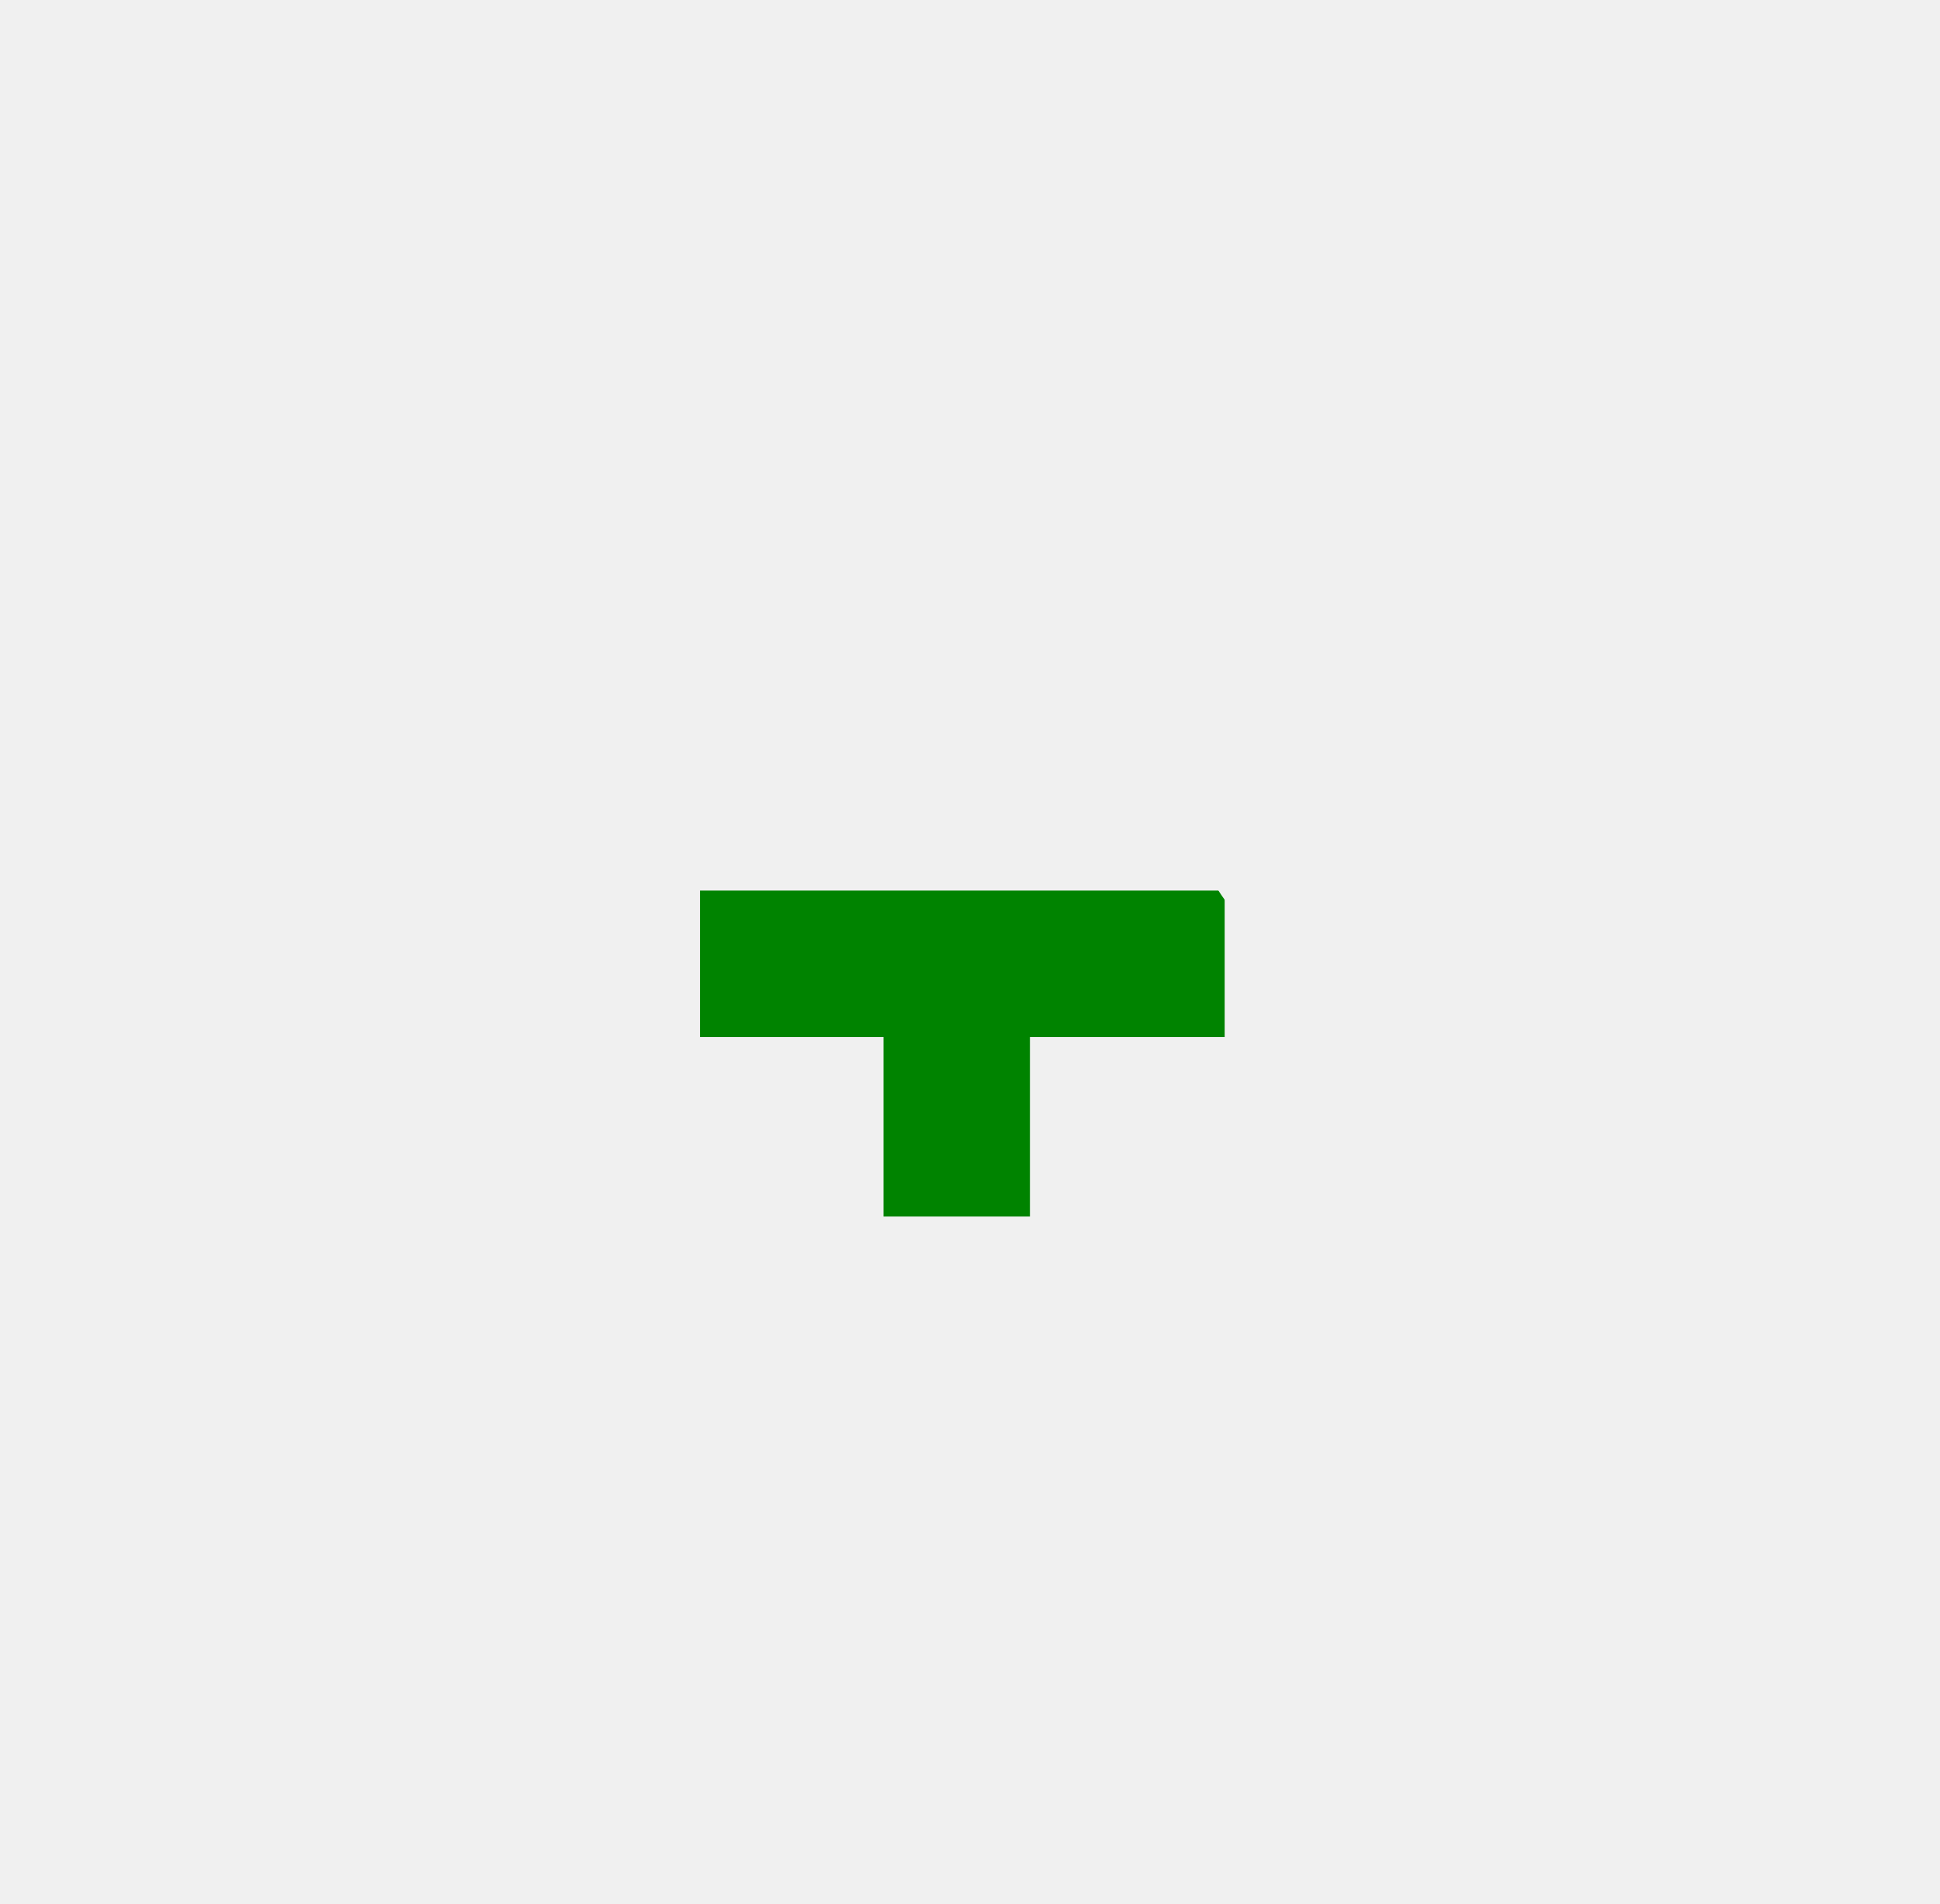
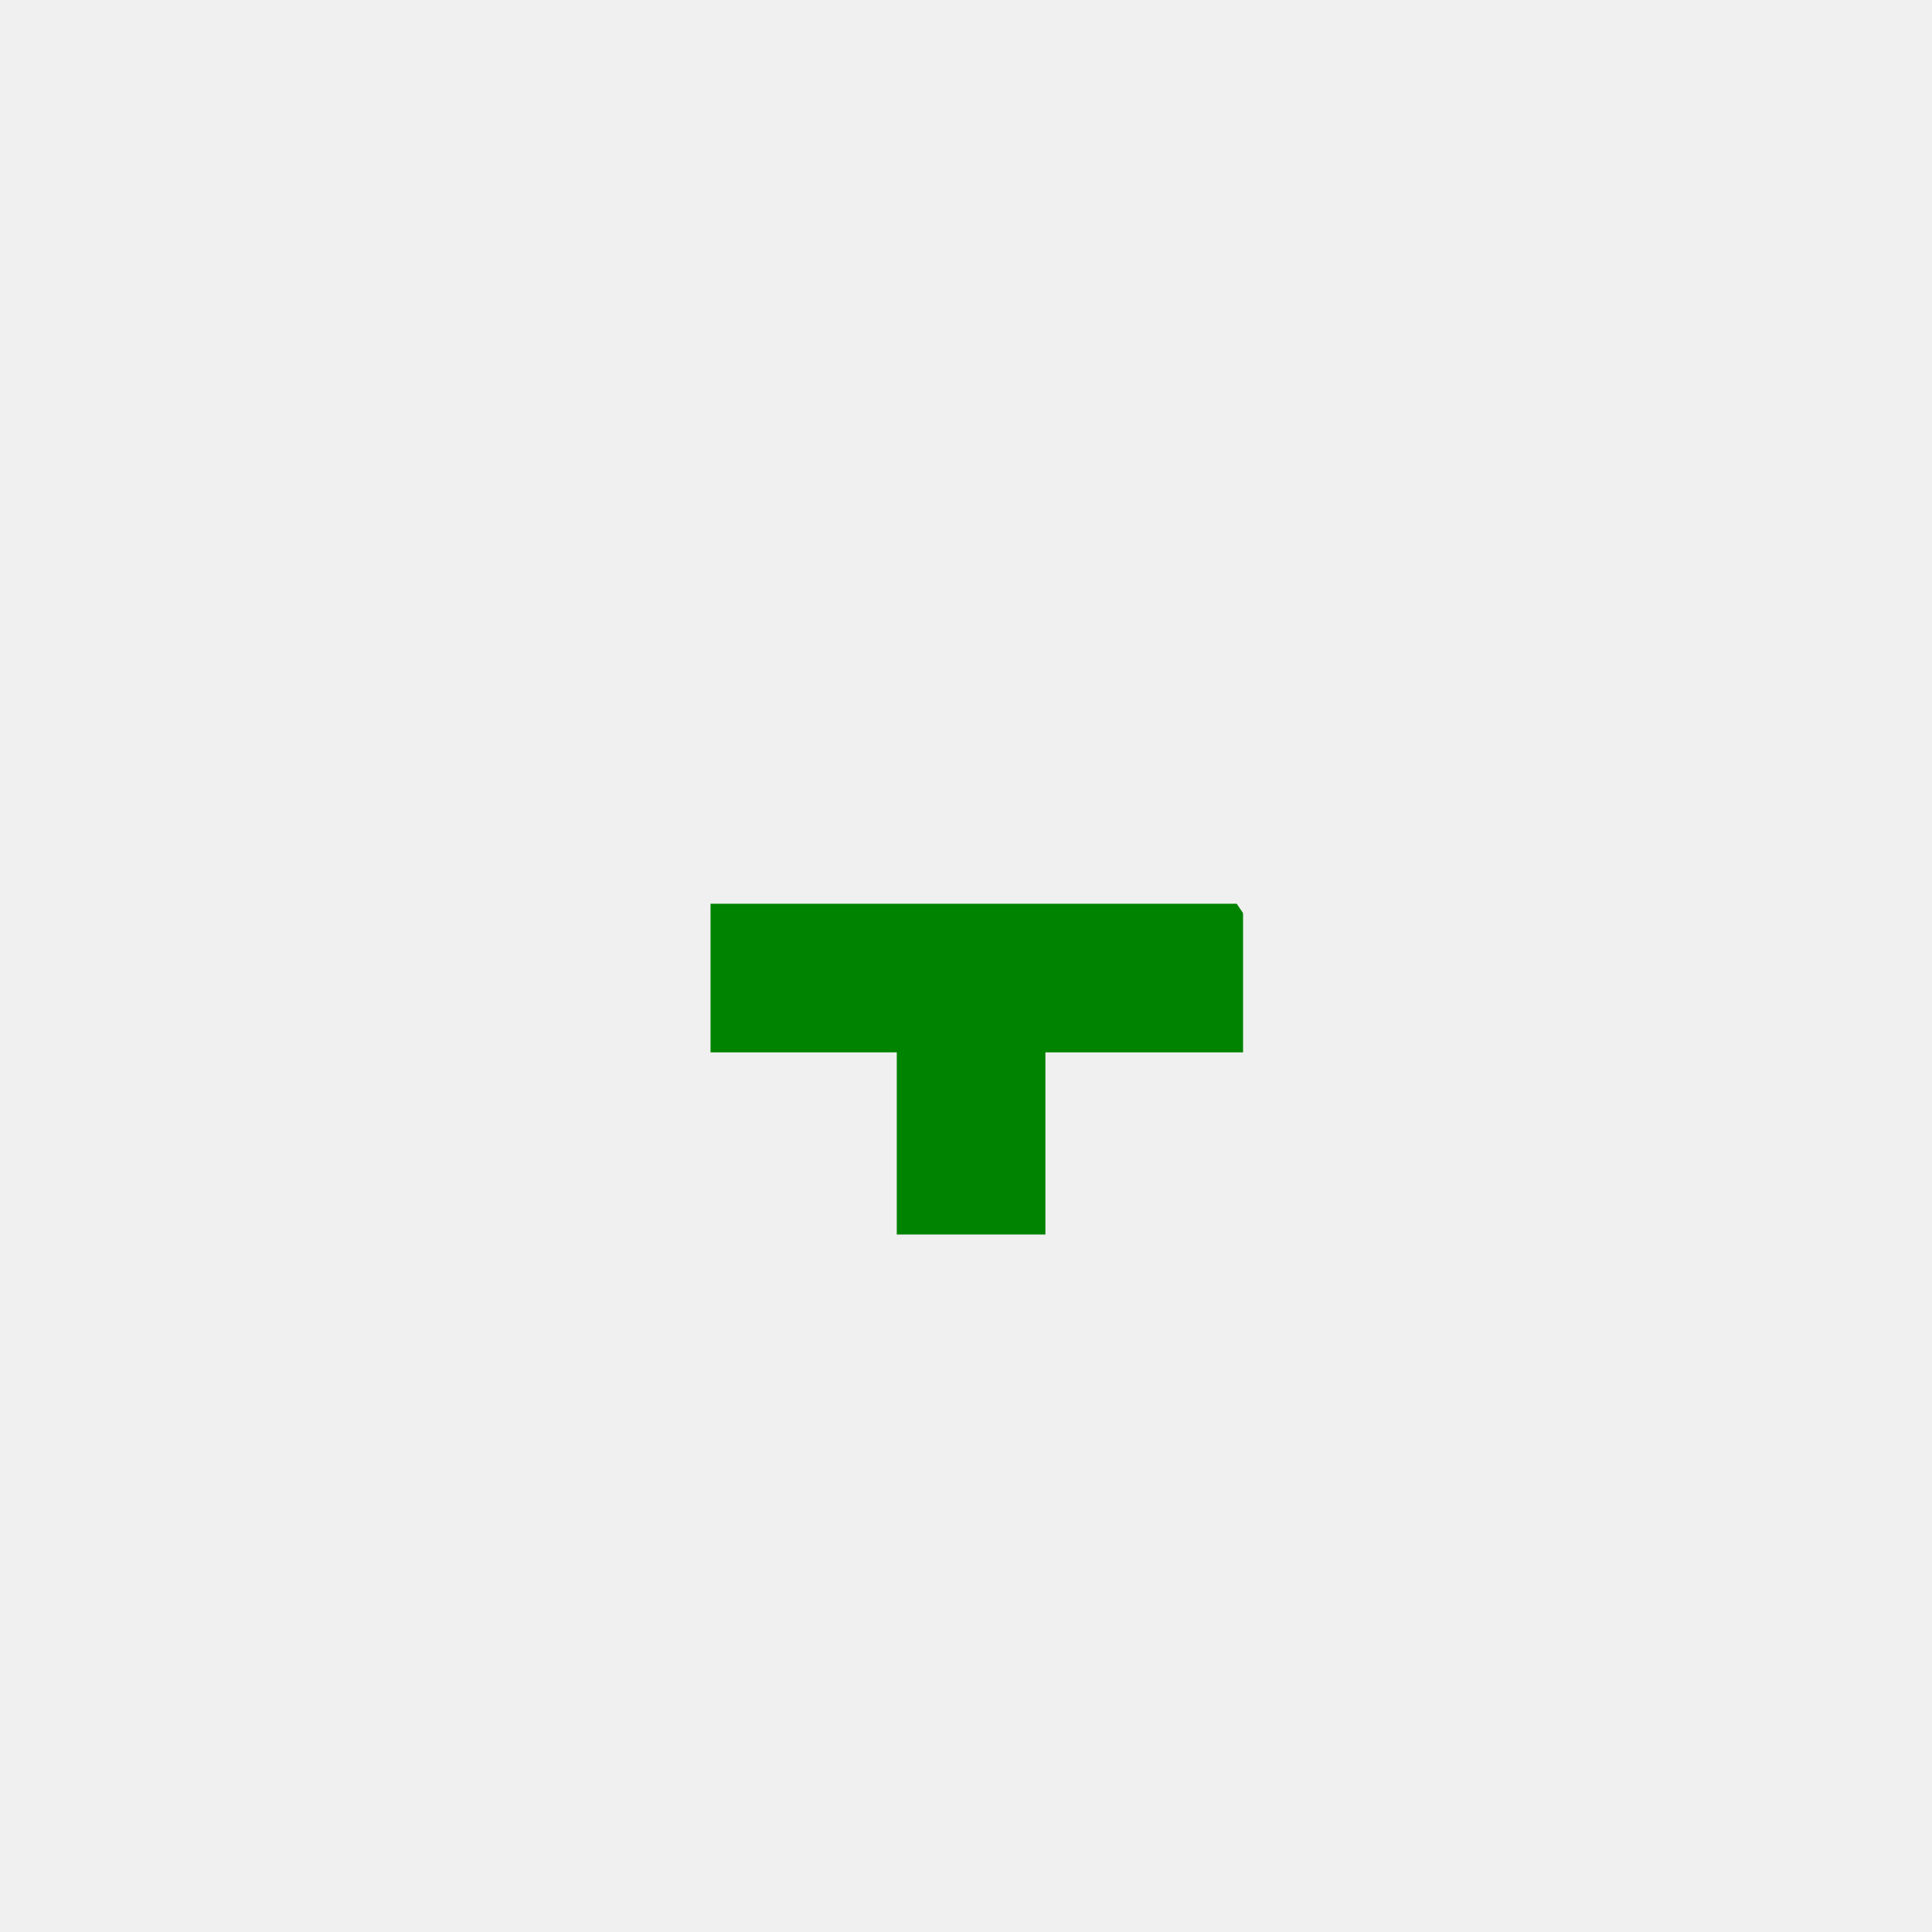
- <svg xmlns="http://www.w3.org/2000/svg" width="53" height="52" viewBox="-10 -10 53 52" version="1.1" id="svg8">
+ <svg xmlns="http://www.w3.org/2000/svg" width="52" height="52" viewBox="-10 -10 52 52" version="1.1" id="svg8">
  <defs id="defs12">
    <mask maskUnits="userSpaceOnUse" id="mask4598">
      <g id="g4604" transform="rotate(90,36.06844,-2.103343)">
        <rect y="22.135" x="28.328" height="51.181" width="62.633" id="rect4600" style="fill:#ffffff;fill-opacity:1;stroke:none;stroke-width:5;stroke-miterlimit:4;stroke-dasharray:none;stroke-opacity:1" />
        <circle r="10.906" cy="41.688" cx="70.55" id="circle4602" style="fill:#000018;fill-opacity:1;stroke:none;stroke-width:5;stroke-miterlimit:4;stroke-dasharray:none;stroke-opacity:1" />
      </g>
    </mask>
    <mask maskUnits="userSpaceOnUse" id="mask4606">
      <g id="g4612" transform="translate(-38.17178,-33.96509)">
        <rect y="22.135" x="28.328" height="51.181" width="62.633" id="rect4608" style="fill:#ffffff;fill-opacity:1;stroke:none;stroke-width:5;stroke-miterlimit:4;stroke-dasharray:none;stroke-opacity:1" />
        <circle r="10.906" cy="41.688" cx="70.55" id="circle4610" style="fill:#000018;fill-opacity:1;stroke:none;stroke-width:5;stroke-miterlimit:4;stroke-dasharray:none;stroke-opacity:1" />
      </g>
    </mask>
    <mask maskUnits="userSpaceOnUse" id="mask4614">
      <g id="g4620" transform="translate(-38.17178,-33.96509)">
        <rect y="22.135" x="28.328" height="51.181" width="62.633" id="rect4616" style="fill:#ffffff;fill-opacity:1;stroke:none;stroke-width:5;stroke-miterlimit:4;stroke-dasharray:none;stroke-opacity:1" />
        <circle r="10.906" cy="41.688" cx="70.55" id="circle4618" style="fill:#000018;fill-opacity:1;stroke:none;stroke-width:5;stroke-miterlimit:4;stroke-dasharray:none;stroke-opacity:1" />
      </g>
    </mask>
    <mask maskUnits="userSpaceOnUse" id="mask852">
      <g id="g858" transform="translate(-0.9348191,1.246426)">
        <rect y="-12.999" x="53.568" height="54.843" width="61.231" id="rect854" style="opacity:1;fill:#ffffff;fill-opacity:1;stroke:none;stroke-width:4;stroke-linecap:round;stroke-linejoin:miter;stroke-miterlimit:4;stroke-dasharray:none;stroke-opacity:1" />
        <rect y="-8.081" x="76.906" height="24.773" width="24.773" id="rect856" style="opacity:1;fill:#000000;fill-opacity:1;stroke:none;stroke-width:4;stroke-linecap:round;stroke-linejoin:miter;stroke-miterlimit:4;stroke-dasharray:none;stroke-opacity:1" />
      </g>
    </mask>
  </defs>
-   <circle style="opacity:1;fill:#ffffff;fill-opacity:1;stroke:#008300;stroke-width:4.629;stroke-linecap:round;stroke-linejoin:round;stroke-miterlimit:4;stroke-dasharray:none;stroke-opacity:1" id="path826" cx="75.653" cy="17.734" r="13.747" mask="url(#mask852)" transform="matrix(1.227963,0,0,1.227963,-77.15239,-5.756459)" />
+   <circle style="opacity:1;fill:none;fill-opacity:1;stroke:#008200;stroke-width:4.629;stroke-linecap:round;stroke-linejoin:round;stroke-miterlimit:4;stroke-dasharray:none;stroke-opacity:1" id="path826" cx="75.653" cy="17.734" r="13.747" mask="url(#mask852)" transform="matrix(1.227963,0,0,1.227963,-77.15239,-5.756459)" />
  <g id="g862" transform="translate(0.02716037,0.6171604)">
    <path mask="url(#mask4614)" id="path3715" d="M 9.097,15.707 H 23.43" style="fill:none;stroke:#008300;stroke-width:4;stroke-linecap:butt;stroke-linejoin:miter;stroke-miterlimit:4;stroke-dasharray:none;stroke-opacity:1" />
    <path id="path4641" d="m 16.11,13.747 v 8.863" style="fill:none;stroke:#008300;stroke-width:4;stroke-linecap:butt;stroke-linejoin:miter;stroke-miterlimit:4;stroke-dasharray:none;stroke-opacity:1" />
  </g>
</svg>
